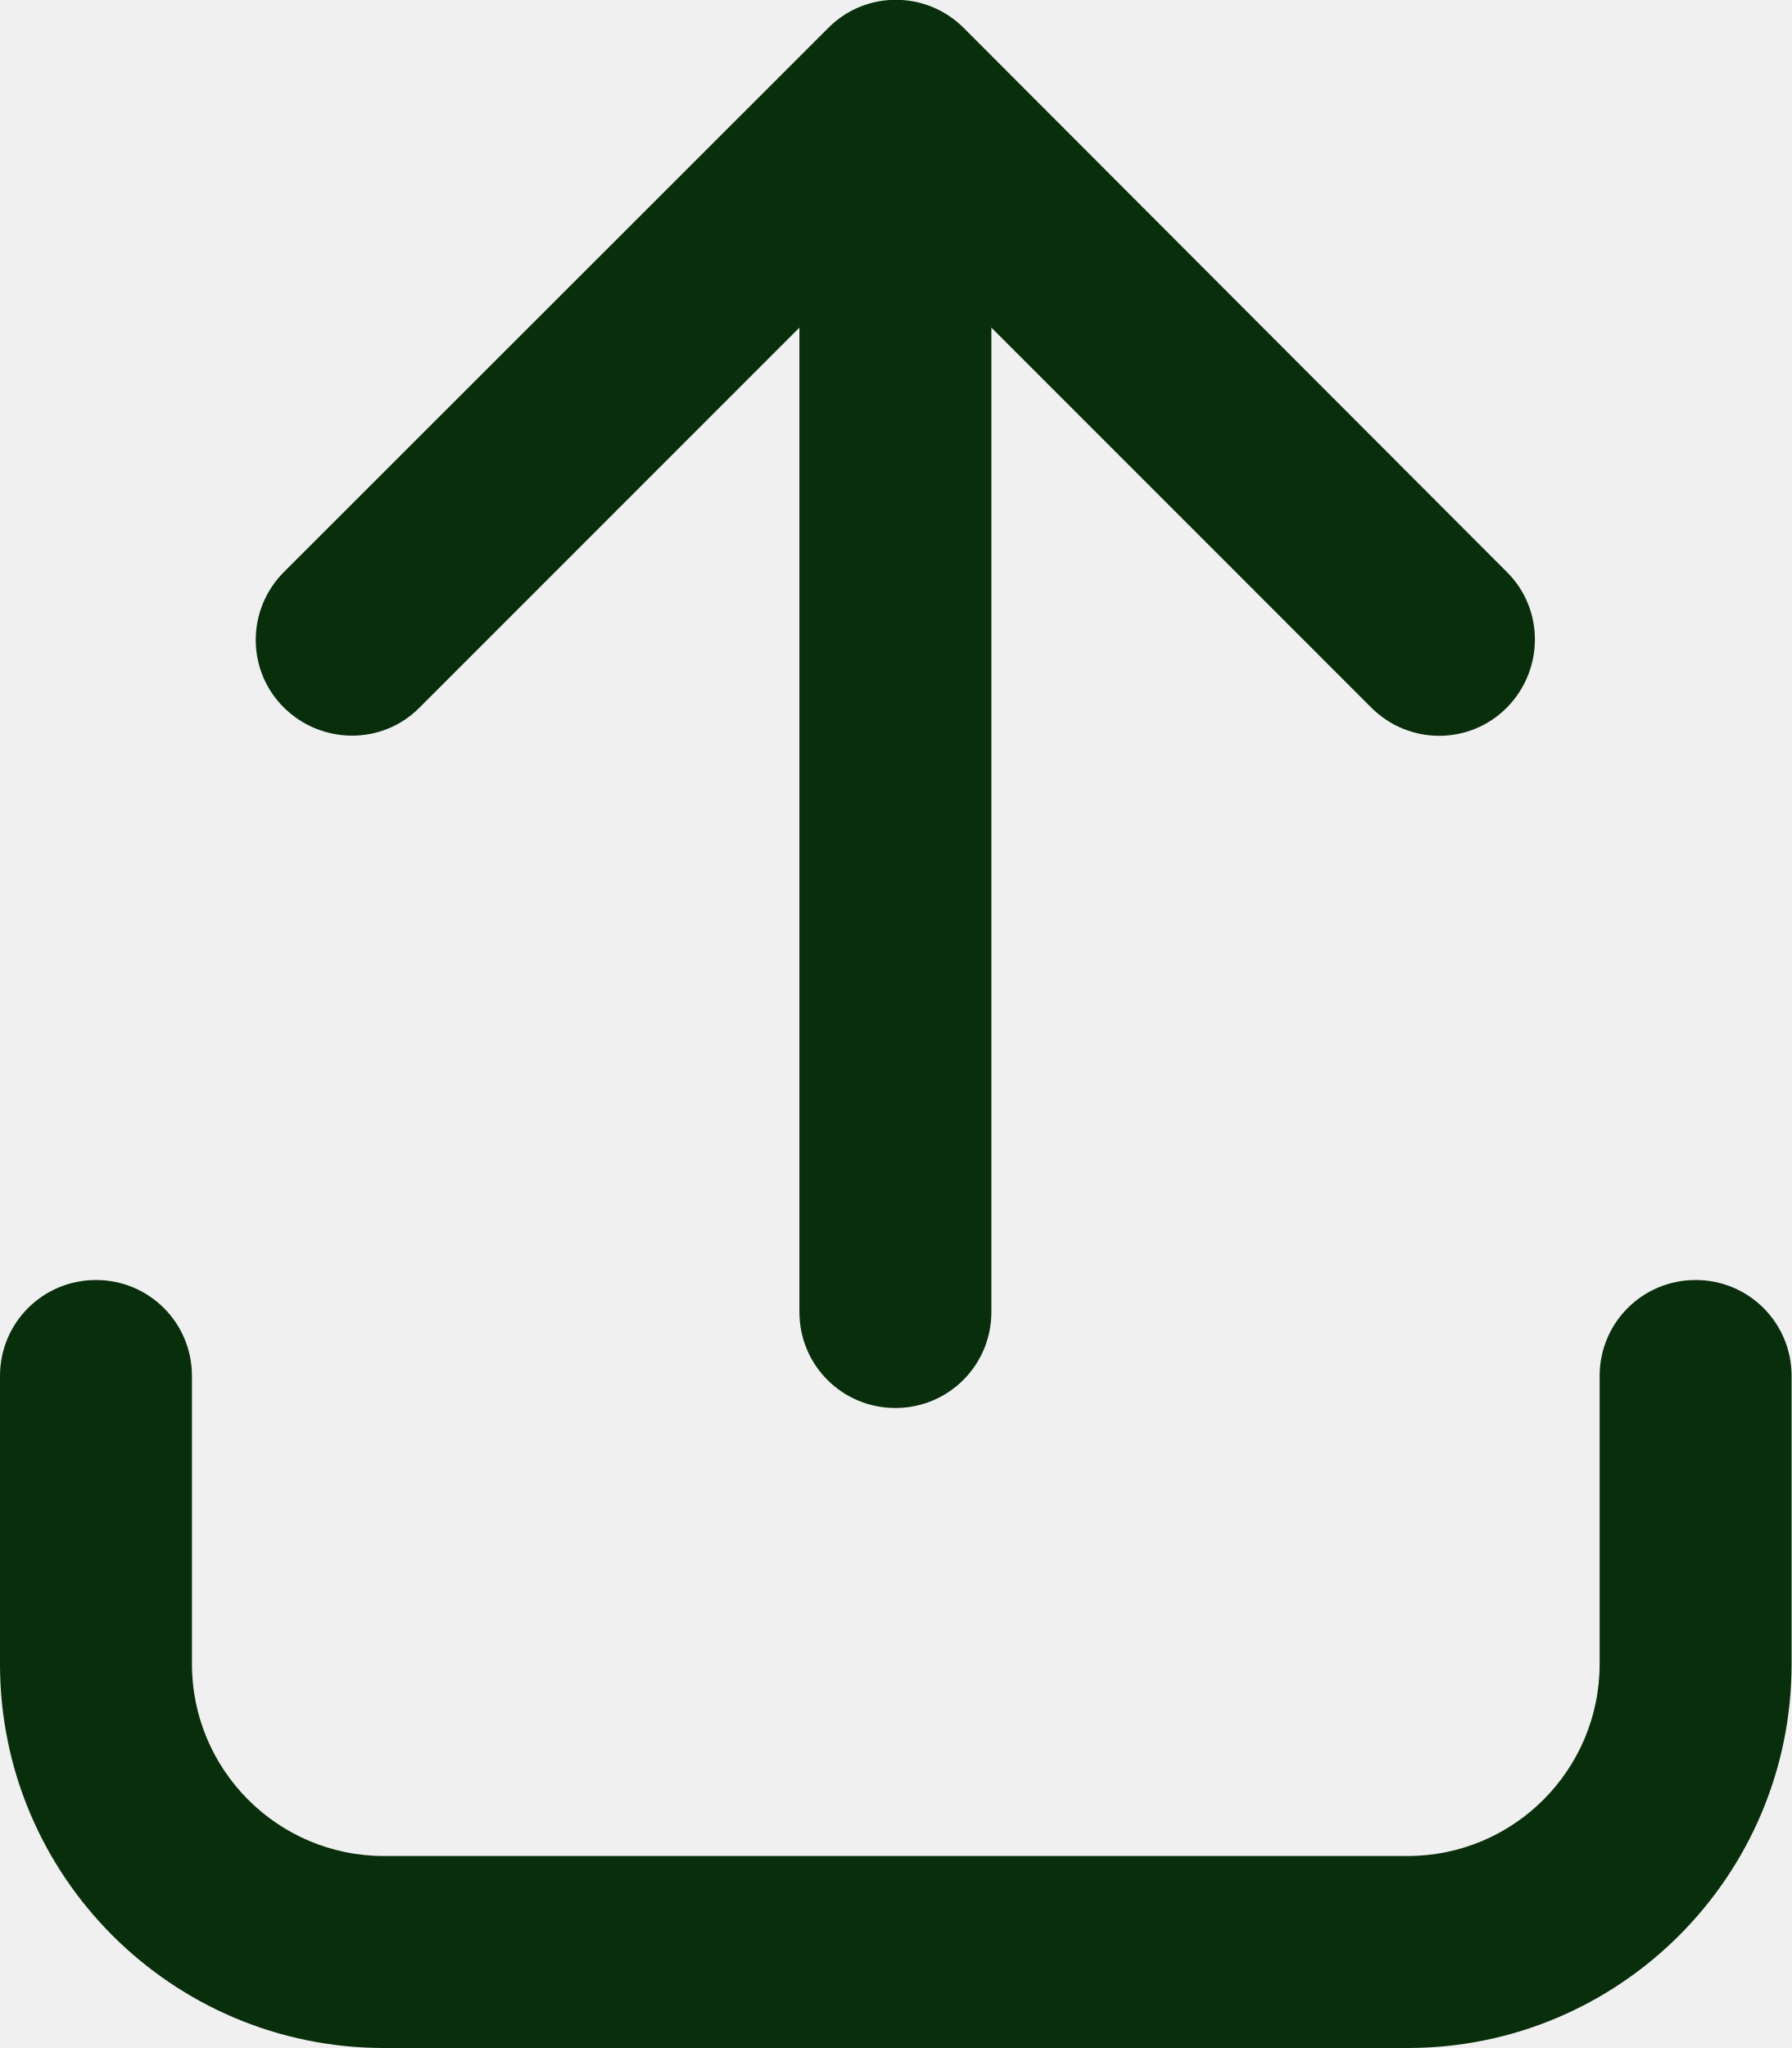
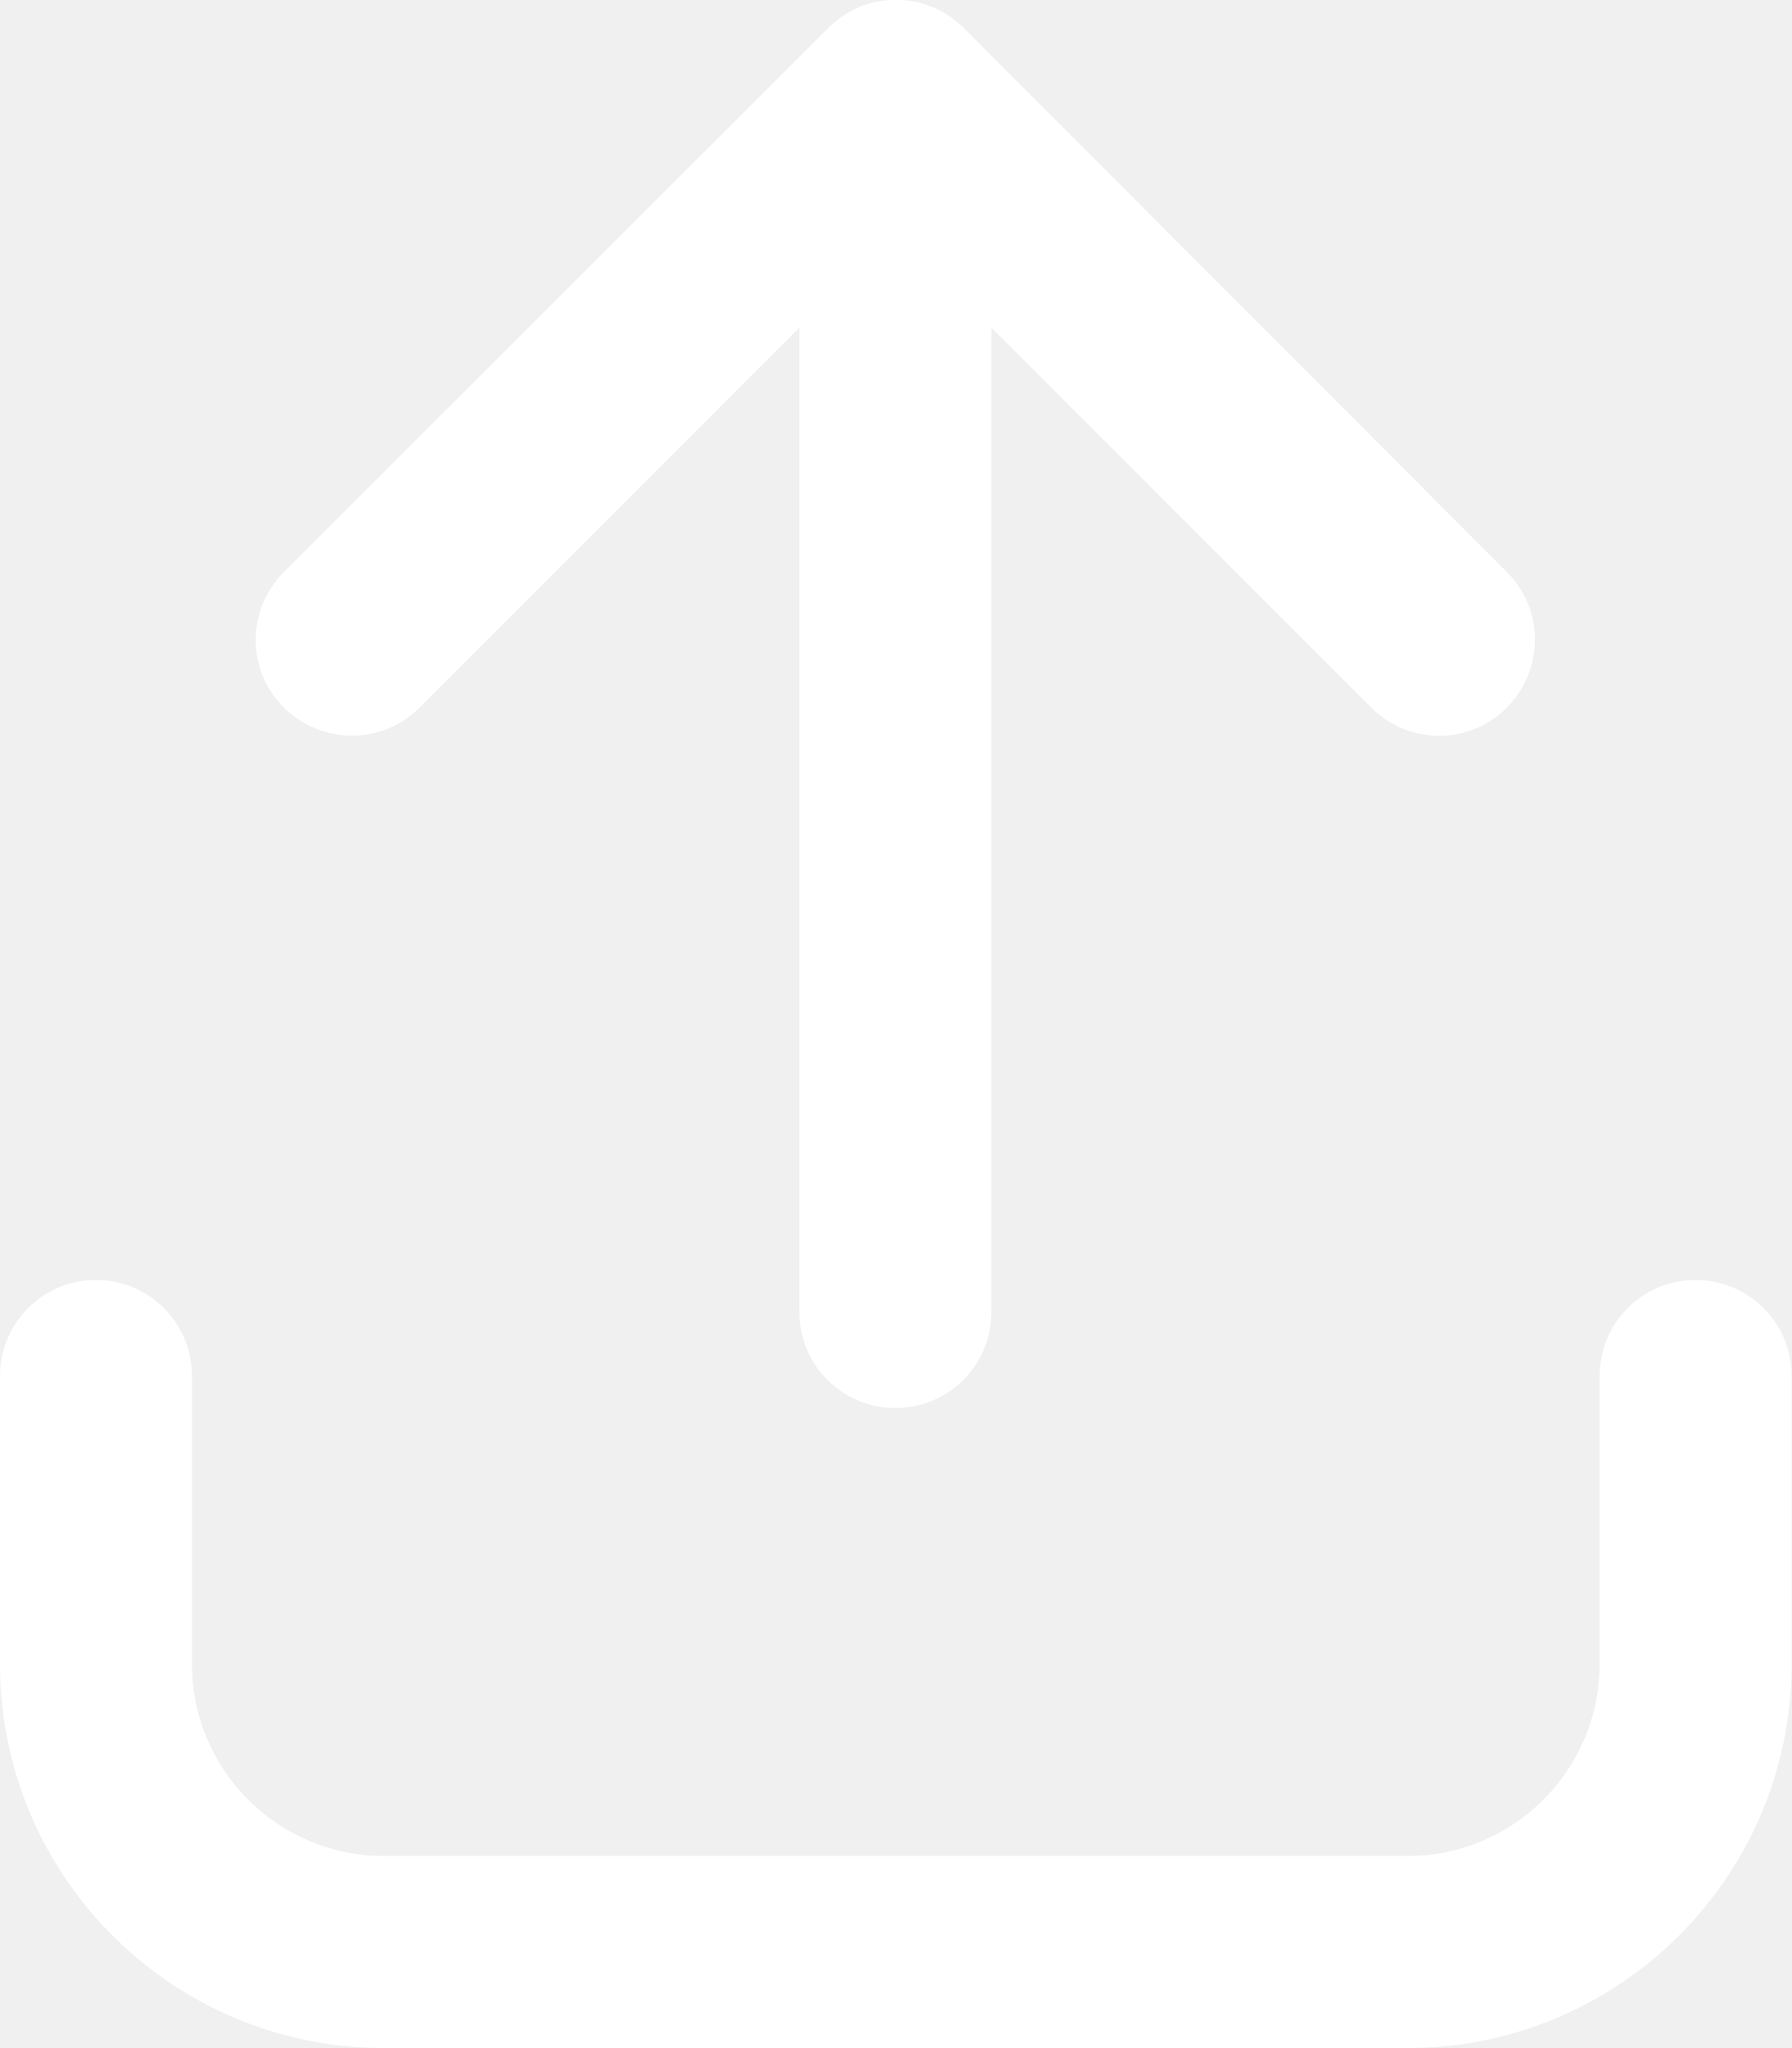
<svg xmlns="http://www.w3.org/2000/svg" viewBox="0 0 448 512">
-   <path fill="#092e0b" d="M241 7c-9.4-9.4-24.6-9.4-33.9 0L71 143c-9.4 9.4-9.4 24.6 0 33.9s24.6 9.4 33.9 0l95-95 0 246.1c0 13.3 10.7 24 24 24s24-10.7 24-24l0-246.1 95 95c9.4 9.4 24.6 9.4 33.9 0s9.4-24.6 0-33.9L241 7zM48 344c0-13.3-10.7-24-24-24S0 330.7 0 344l0 72c0 53 43 96 96 96l256 0c53 0 96-43 96-96l0-72c0-13.3-10.7-24-24-24s-24 10.7-24 24l0 72c0 26.5-21.5 48-48 48L96 464c-26.5 0-48-21.5-48-48l0-72z" />
+   <path fill="white" d="M241 7c-9.4-9.4-24.6-9.4-33.9 0L71 143c-9.4 9.4-9.4 24.6 0 33.9s24.6 9.4 33.9 0l95-95 0 246.1c0 13.3 10.7 24 24 24s24-10.7 24-24l0-246.1 95 95c9.4 9.4 24.6 9.4 33.9 0s9.4-24.6 0-33.9L241 7zM48 344c0-13.3-10.7-24-24-24S0 330.7 0 344l0 72c0 53 43 96 96 96l256 0c53 0 96-43 96-96l0-72c0-13.3-10.7-24-24-24s-24 10.7-24 24l0 72c0 26.5-21.5 48-48 48L96 464c-26.5 0-48-21.5-48-48l0-72z" />
</svg>
